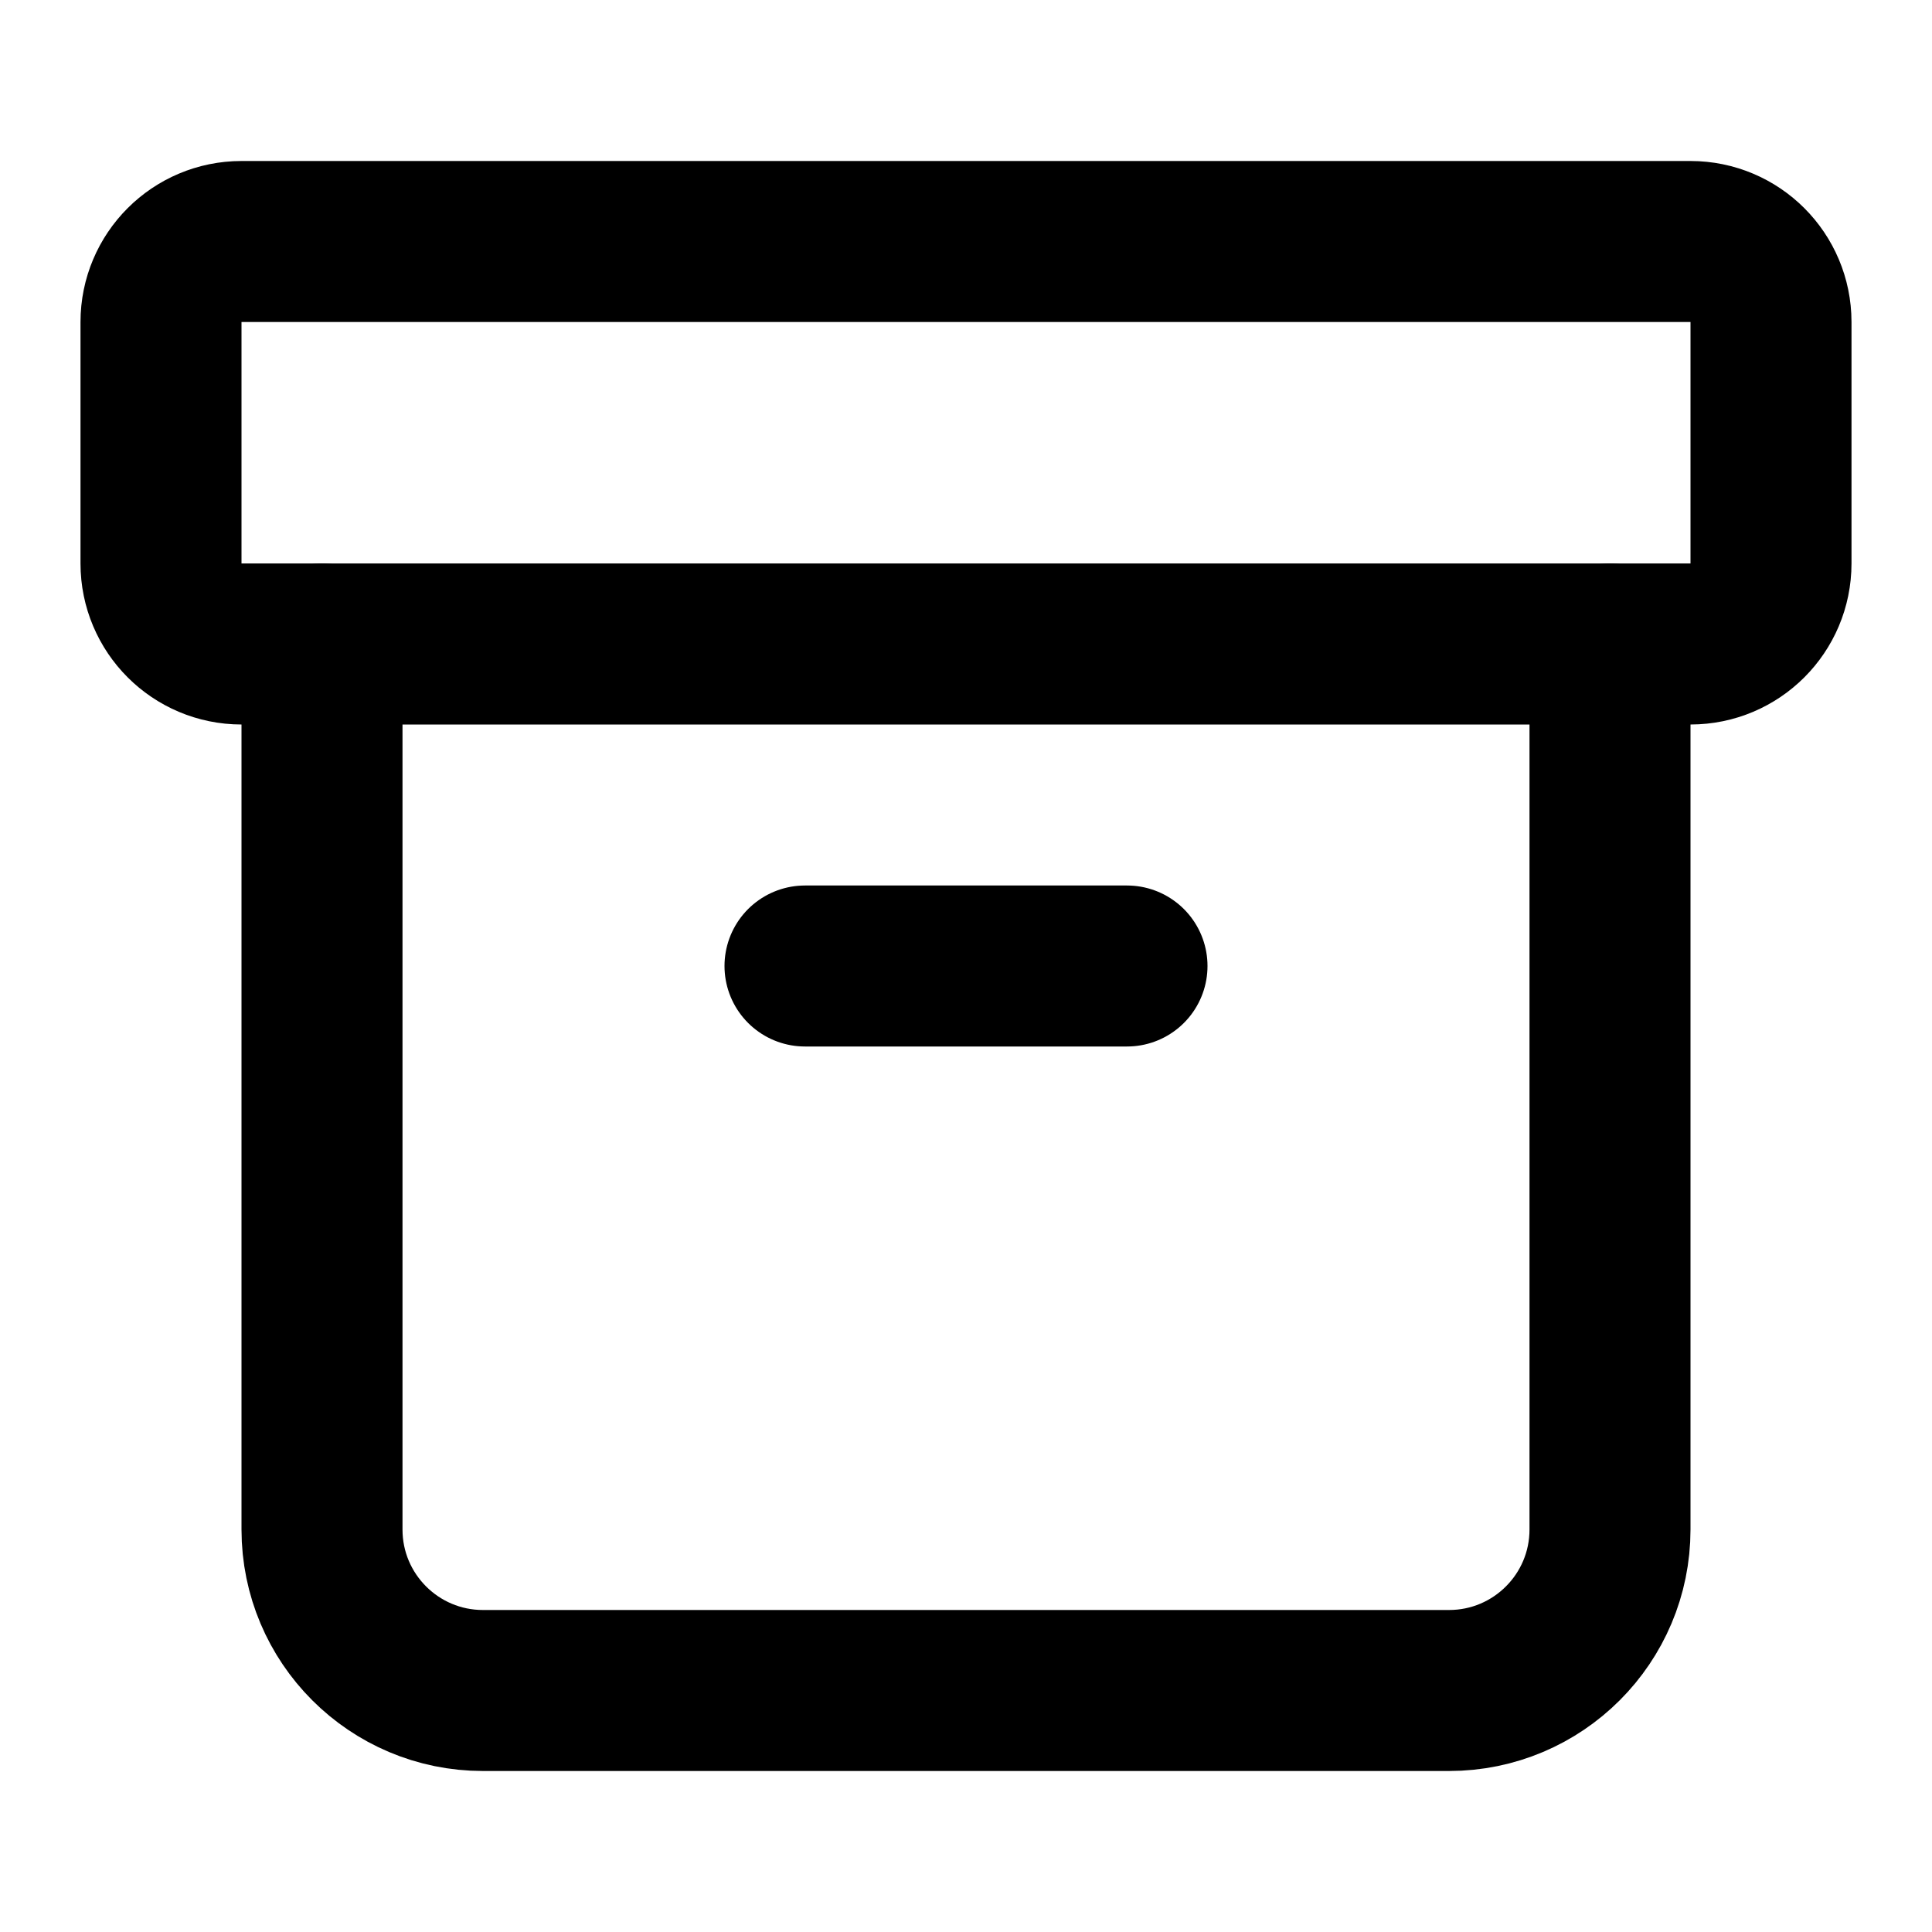
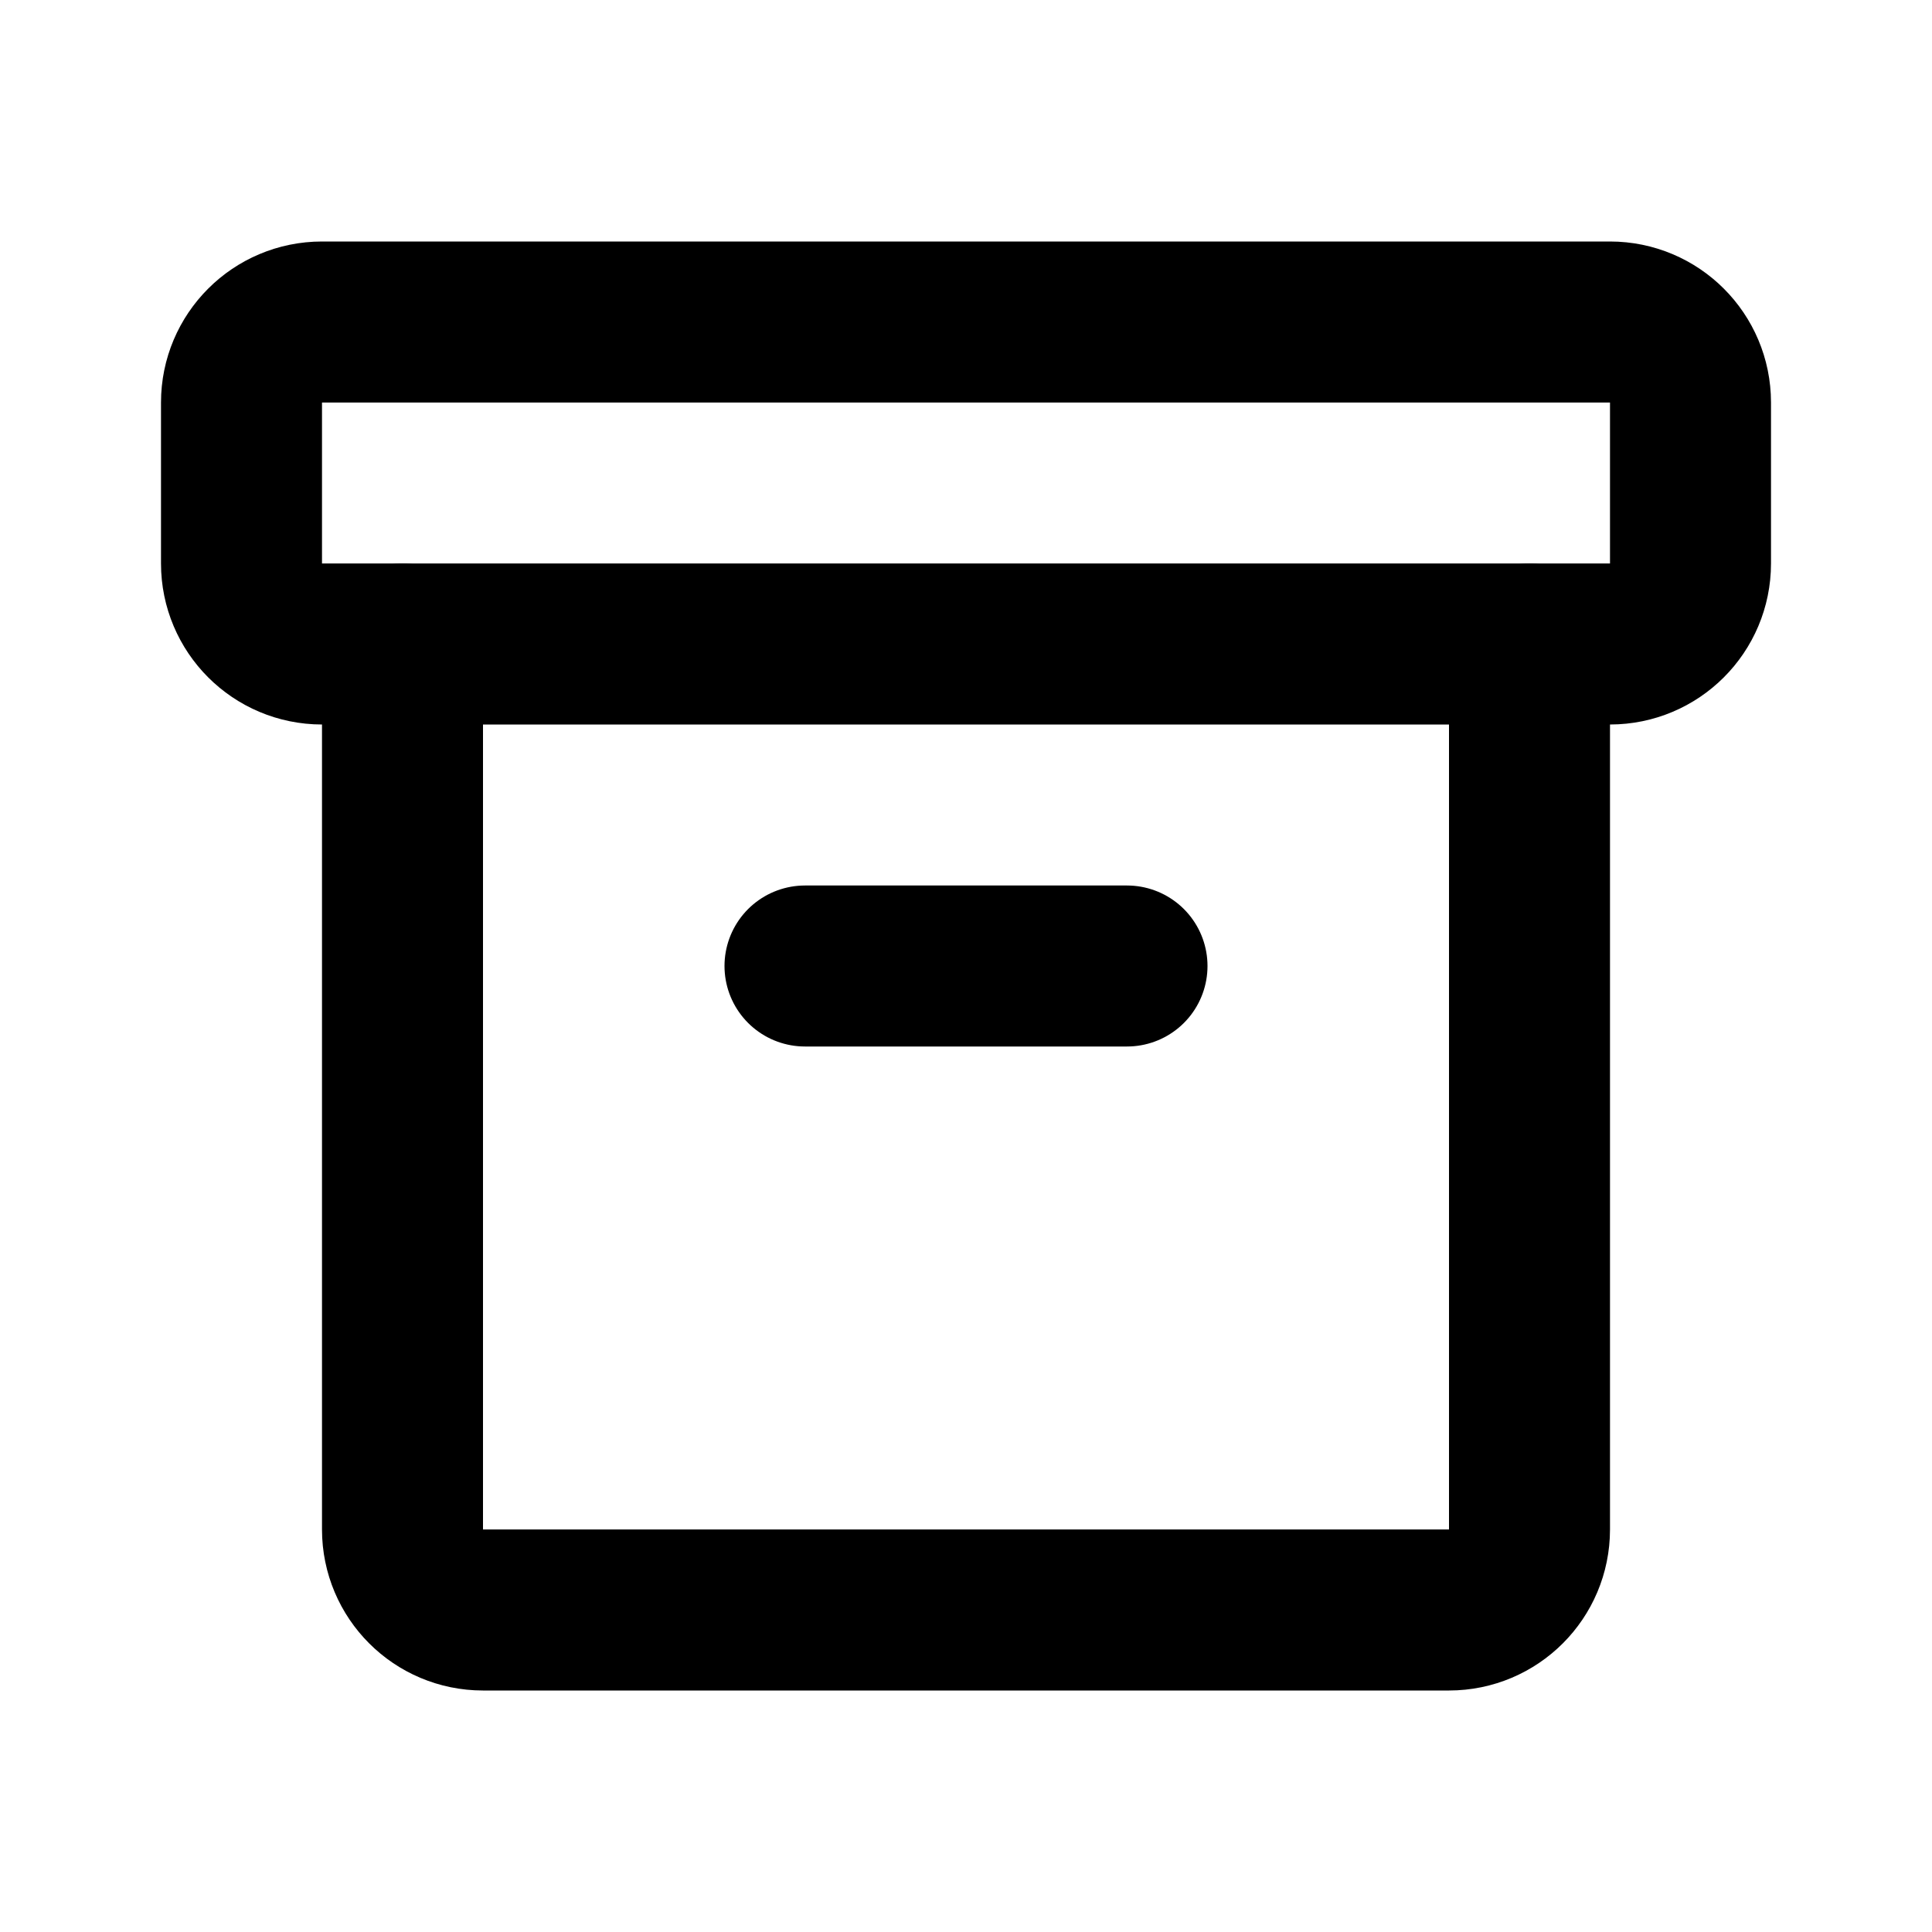
<svg xmlns="http://www.w3.org/2000/svg" width="24" height="24" viewBox="0 0 24 24" fill="none" stroke="currentColor" stroke-width="2" stroke-linecap="round" stroke-linejoin="round">
-   <rect width="20" height="5" x="2" y="3" rx="1" />
-   <path d="M4 8v11a2 2 0 0 0 2 2h12a2 2 0 0 0 2-2V8" />
+   <rect x="3" y="4" width="18" height="4" rx="1" />
+   <path d="M5 8v11a1 1 0 0 0 1 1h12a1 1 0 0 0 1-1V8" />
  <path d="M10 12h4" />
</svg>
